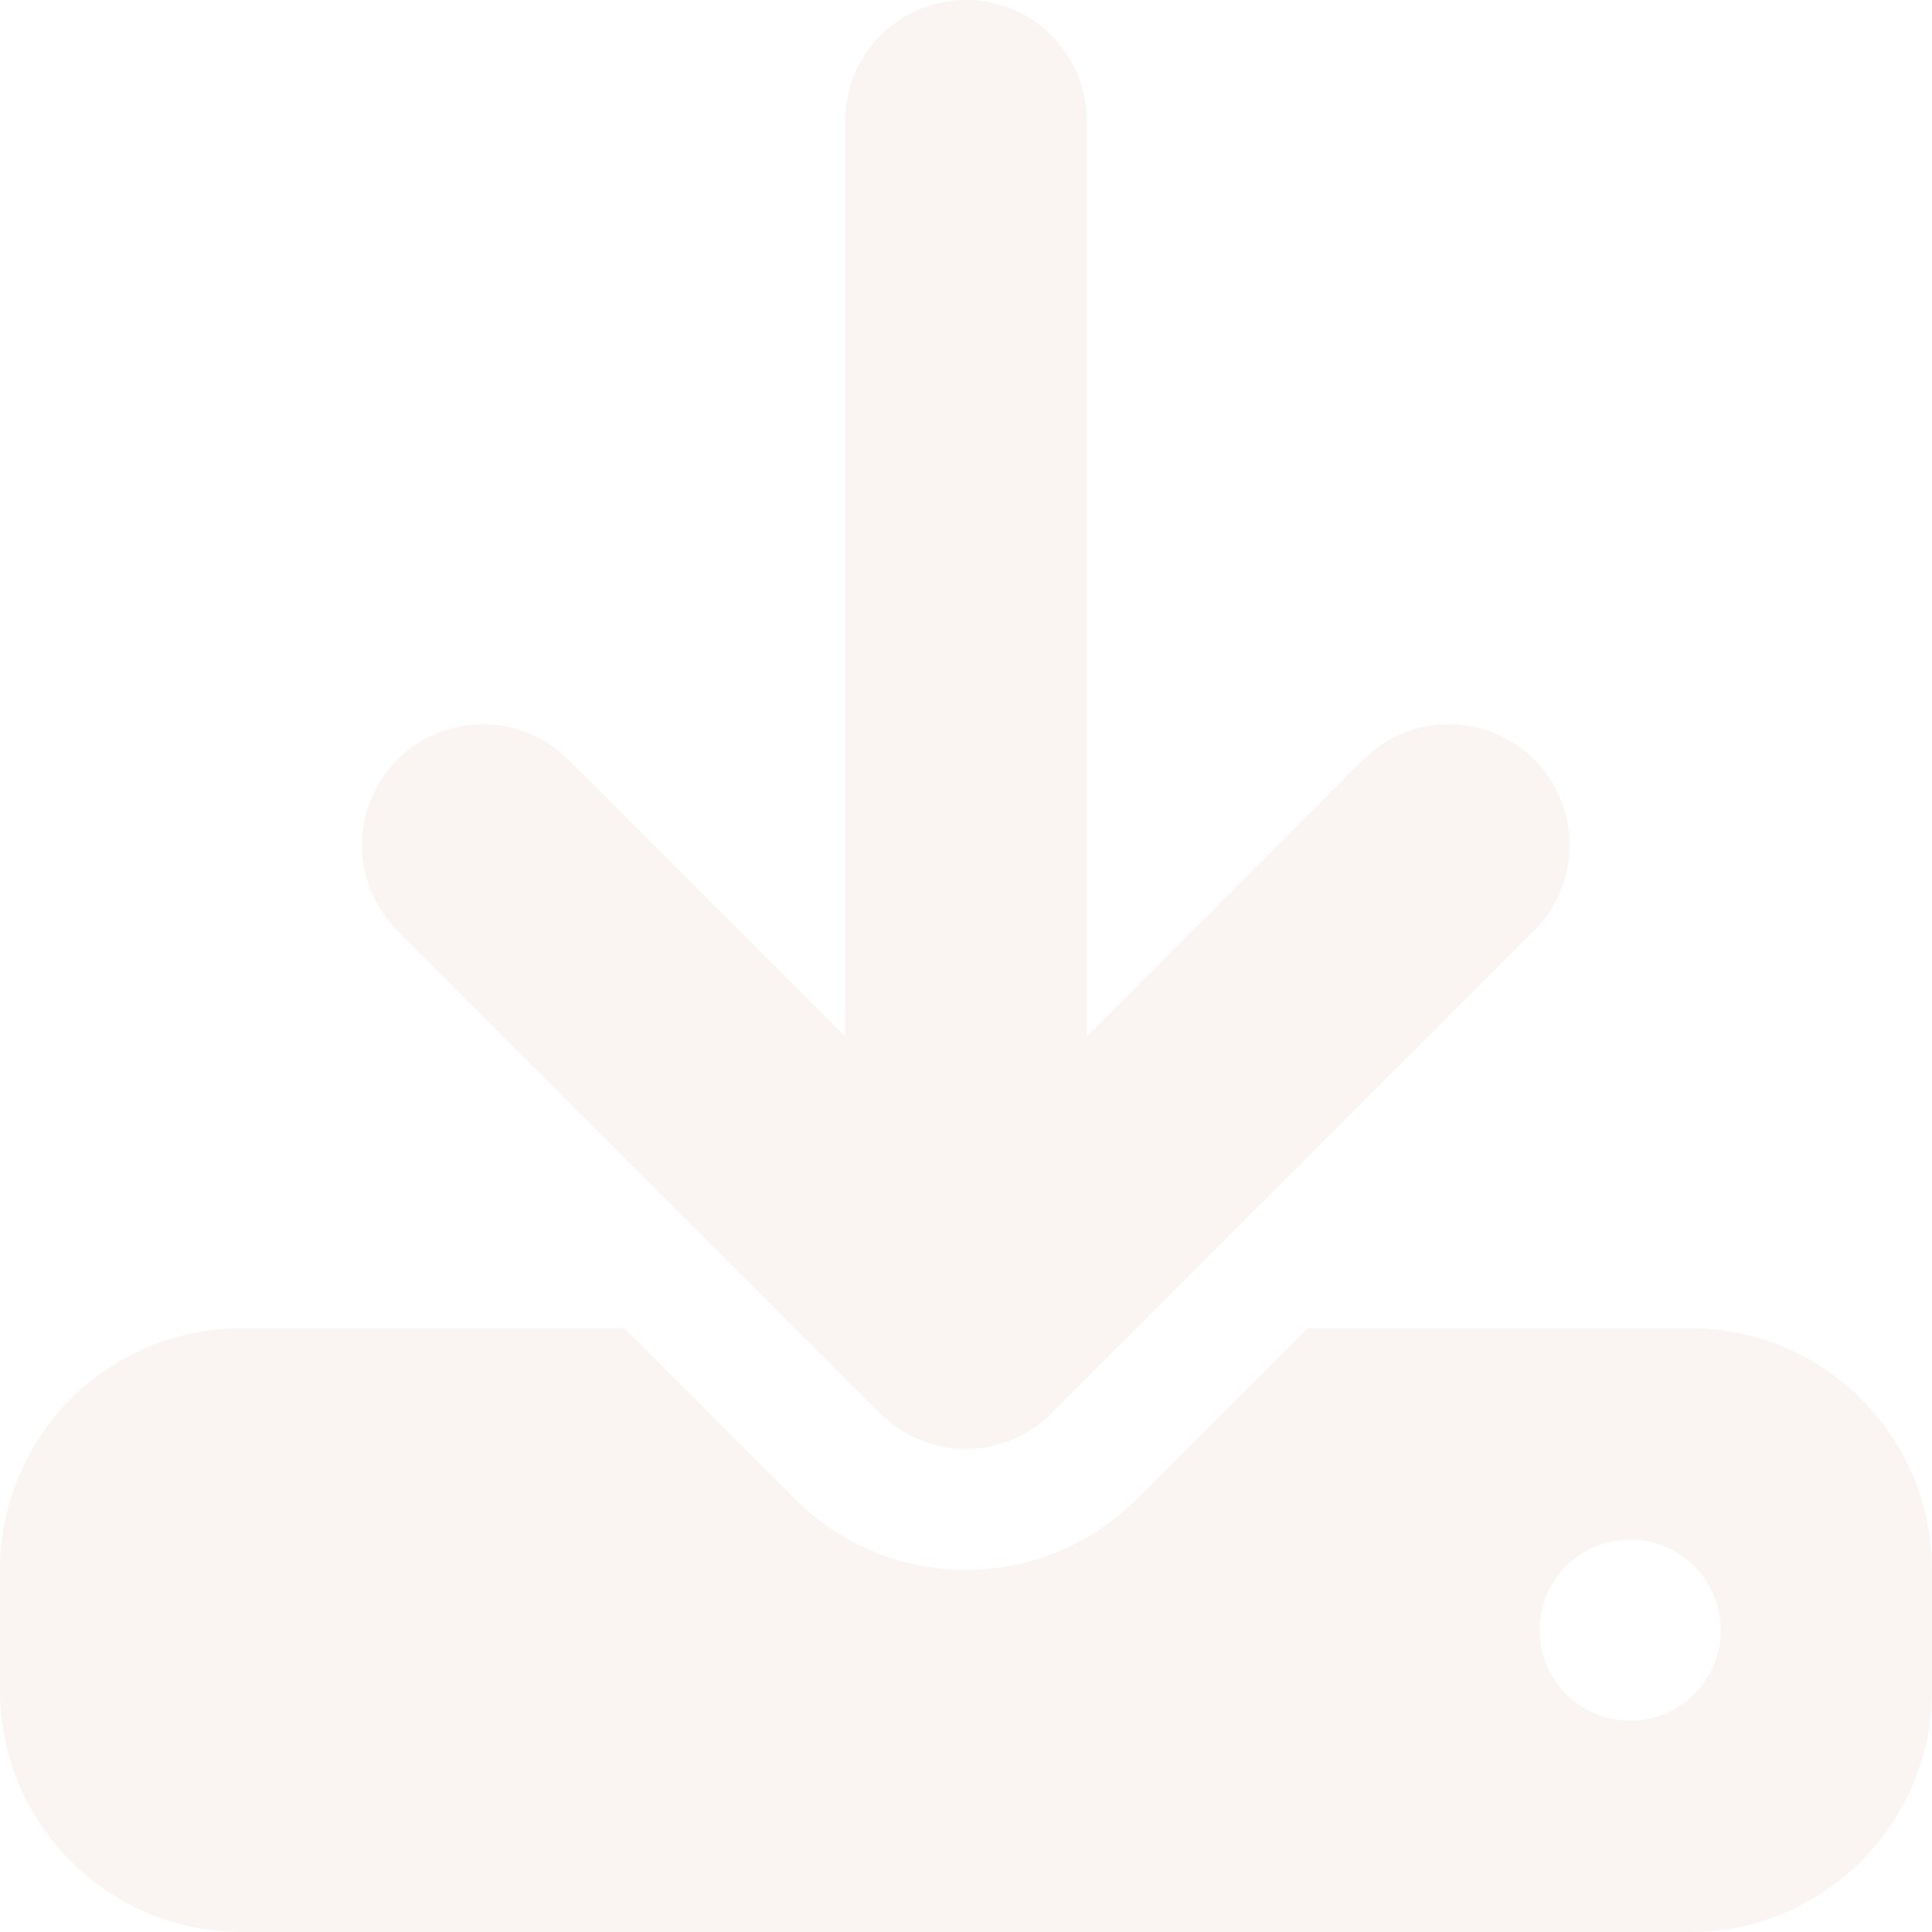
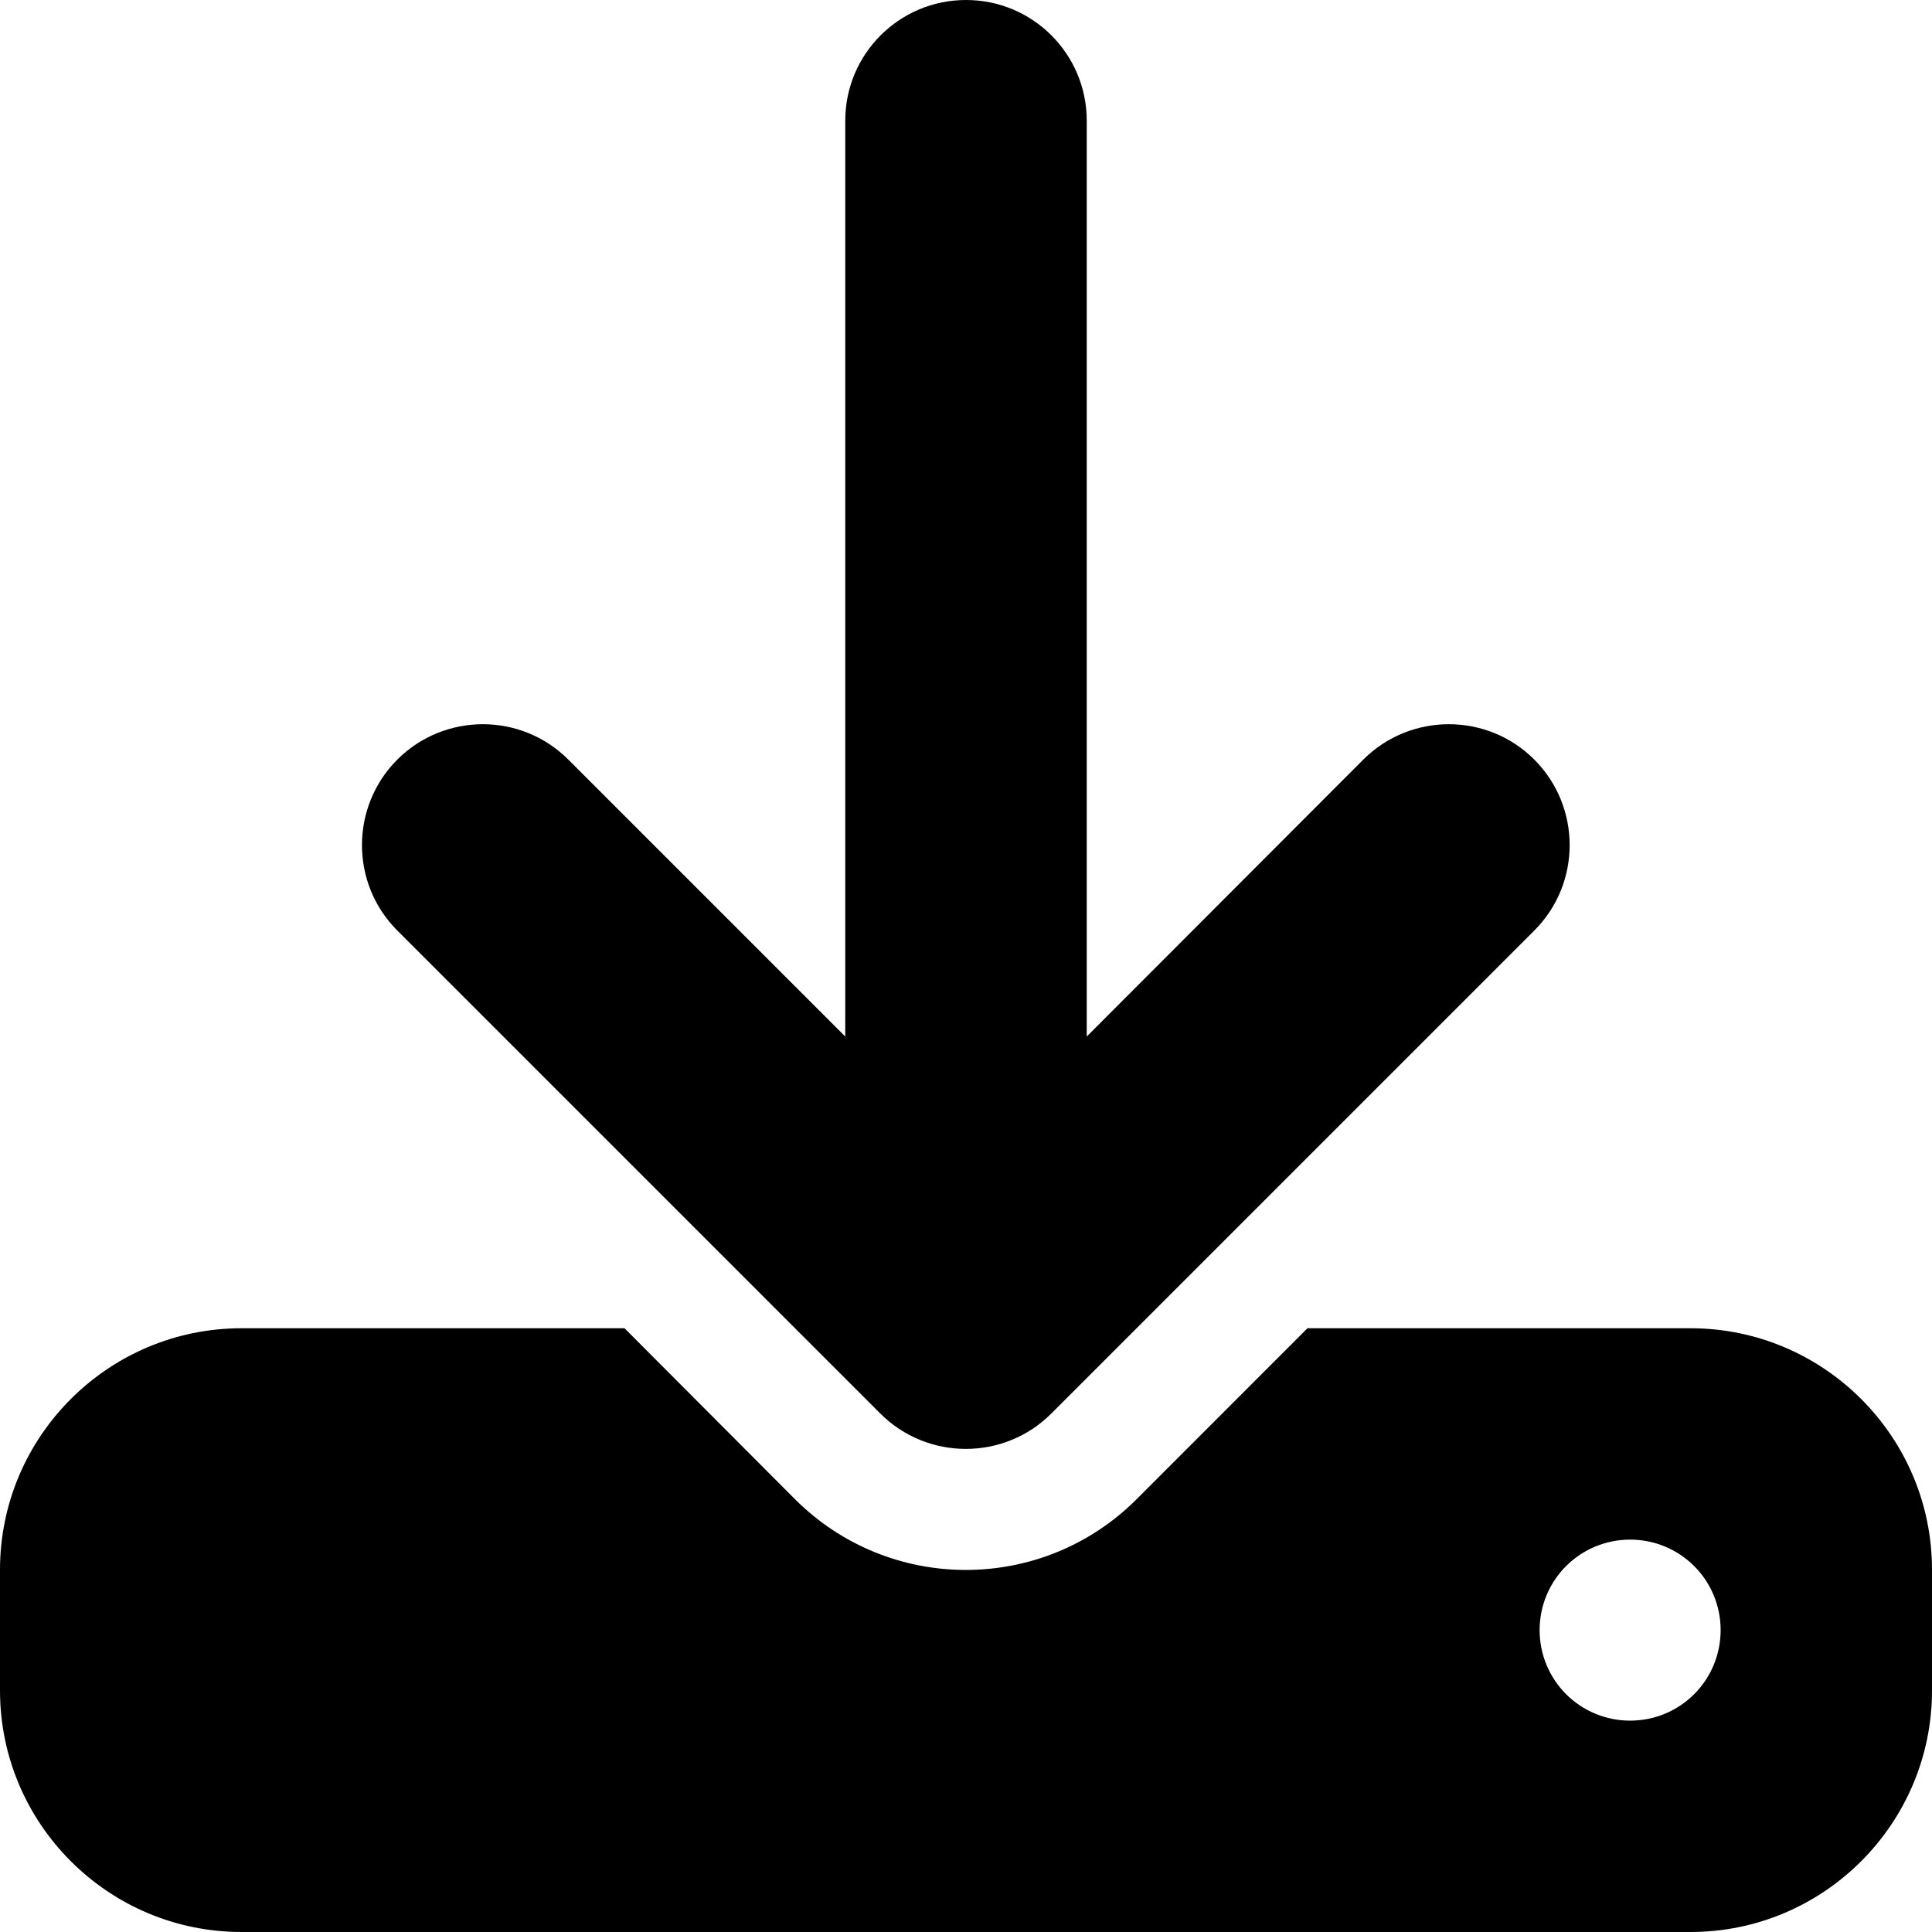
- <svg xmlns="http://www.w3.org/2000/svg" width="24" height="24" viewBox="0 0 24 24" fill="none">
-   <path d="M13.5 1.5C13.5 0.67 12.83 0 12 0C11.17 0 10.5 0.67 10.5 1.5V12.877L7.059 9.436C6.473 8.85 5.522 8.85 4.936 9.436C4.35 10.022 4.35 10.973 4.936 11.559L10.936 17.559C11.522 18.145 12.473 18.145 13.059 17.559L19.059 11.559C19.645 10.973 19.645 10.022 19.059 9.436C18.473 8.85 17.522 8.85 16.936 9.436L13.5 12.877V1.5ZM3 16.5C1.345 16.5 0 17.845 0 19.5V21C0 22.655 1.345 24 3 24H21C22.655 24 24 22.655 24 21V19.5C24 17.845 22.655 16.5 21 16.5H16.242L14.119 18.623C12.947 19.795 11.048 19.795 9.877 18.623L7.758 16.5H3ZM20.25 19.125C20.548 19.125 20.834 19.244 21.046 19.454C21.256 19.666 21.375 19.952 21.375 20.25C21.375 20.548 21.256 20.834 21.046 21.046C20.834 21.256 20.548 21.375 20.25 21.375C19.952 21.375 19.666 21.256 19.454 21.046C19.244 20.834 19.125 20.548 19.125 20.25C19.125 19.952 19.244 19.666 19.454 19.454C19.666 19.244 19.952 19.125 20.25 19.125Z" fill="#FAF5F2" />
+ <svg xmlns="http://www.w3.org/2000/svg" width="20" height="20" viewBox="0 0 20 20" fill="none">
+   <path d="M11.25 1.25C11.25 0.559 10.691 0 10 0C9.309 0 8.75 0.559 8.75 1.25V10.73L5.883 7.863C5.395 7.375 4.602 7.375 4.113 7.863C3.625 8.352 3.625 9.145 4.113 9.633L9.113 14.633C9.602 15.121 10.395 15.121 10.883 14.633L15.883 9.633C16.371 9.145 16.371 8.352 15.883 7.863C15.395 7.375 14.602 7.375 14.113 7.863L11.25 10.73V1.25ZM2.5 13.75C1.121 13.75 0 14.871 0 16.25V17.5C0 18.879 1.121 20 2.5 20H17.5C18.879 20 20 18.879 20 17.5V16.25C20 14.871 18.879 13.75 17.5 13.75H13.535L11.766 15.52C10.789 16.496 9.207 16.496 8.23 15.52L6.465 13.75H2.5ZM16.875 15.938C17.124 15.938 17.362 16.036 17.538 16.212C17.714 16.388 17.812 16.626 17.812 16.875C17.812 17.124 17.714 17.362 17.538 17.538C17.362 17.714 17.124 17.812 16.875 17.812C16.626 17.812 16.388 17.714 16.212 17.538C16.036 17.362 15.938 17.124 15.938 16.875C15.938 16.626 16.036 16.388 16.212 16.212C16.388 16.036 16.626 15.938 16.875 15.938Z" fill="black" />
</svg>
